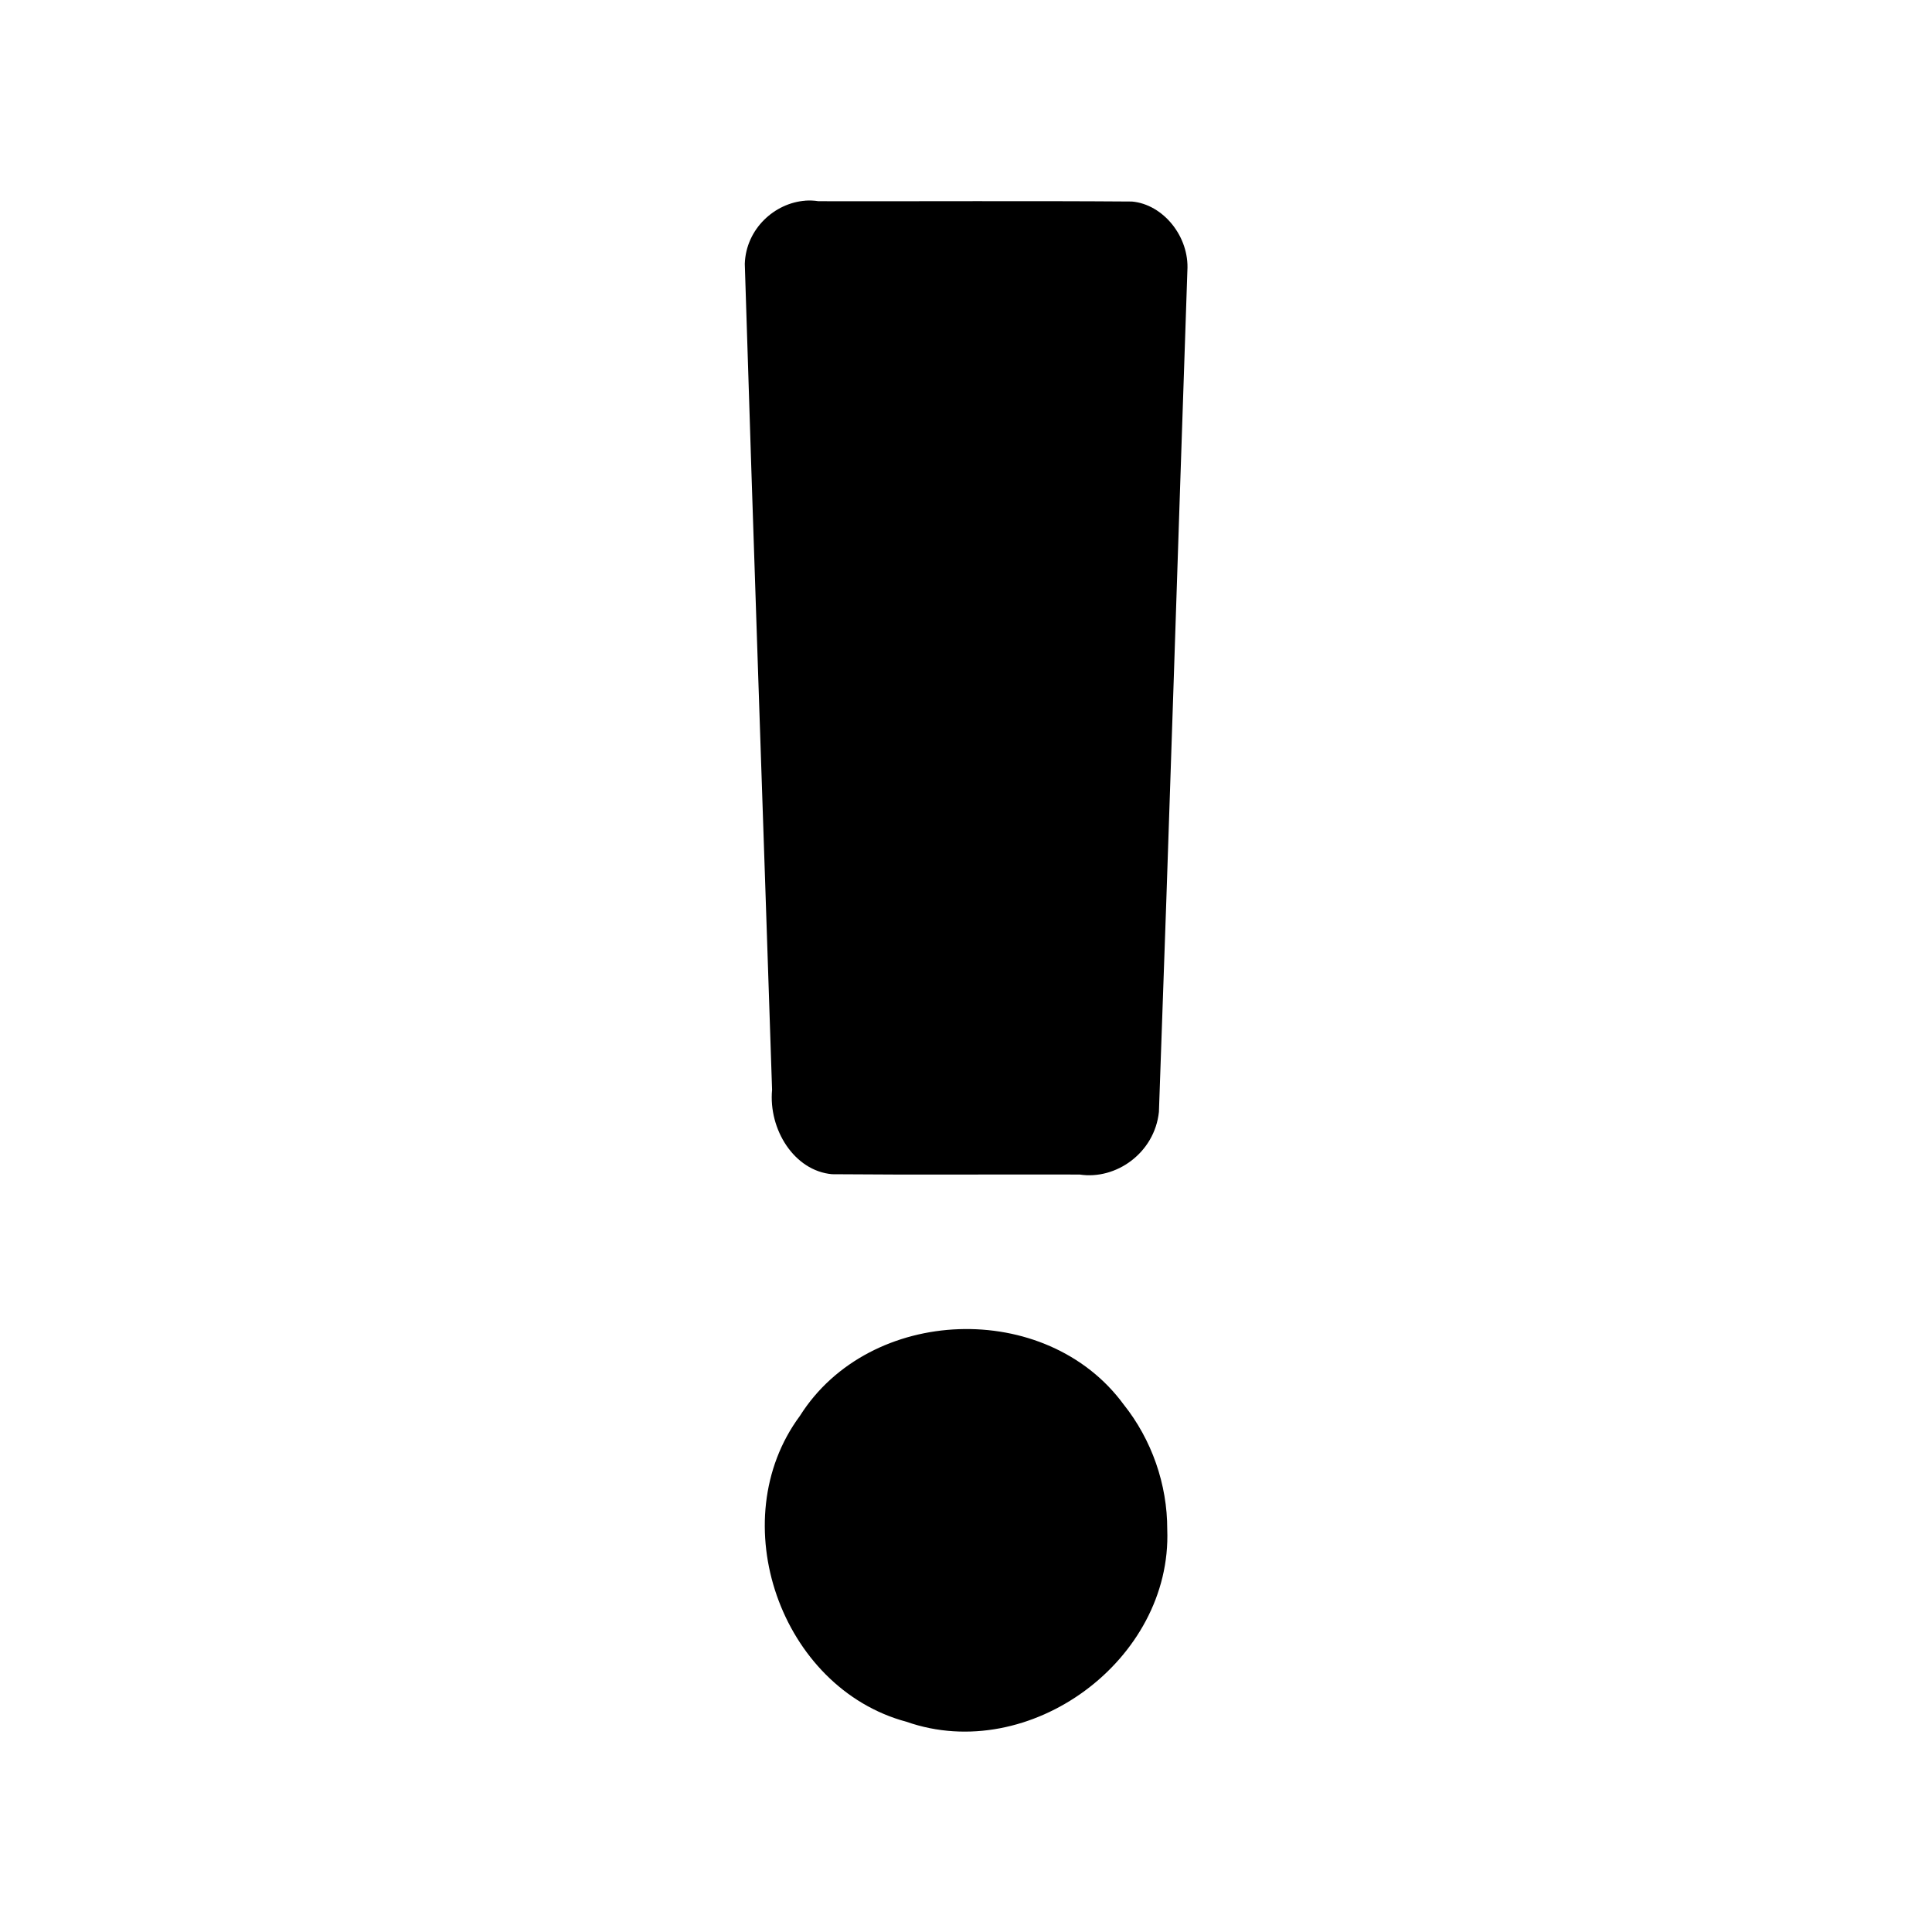
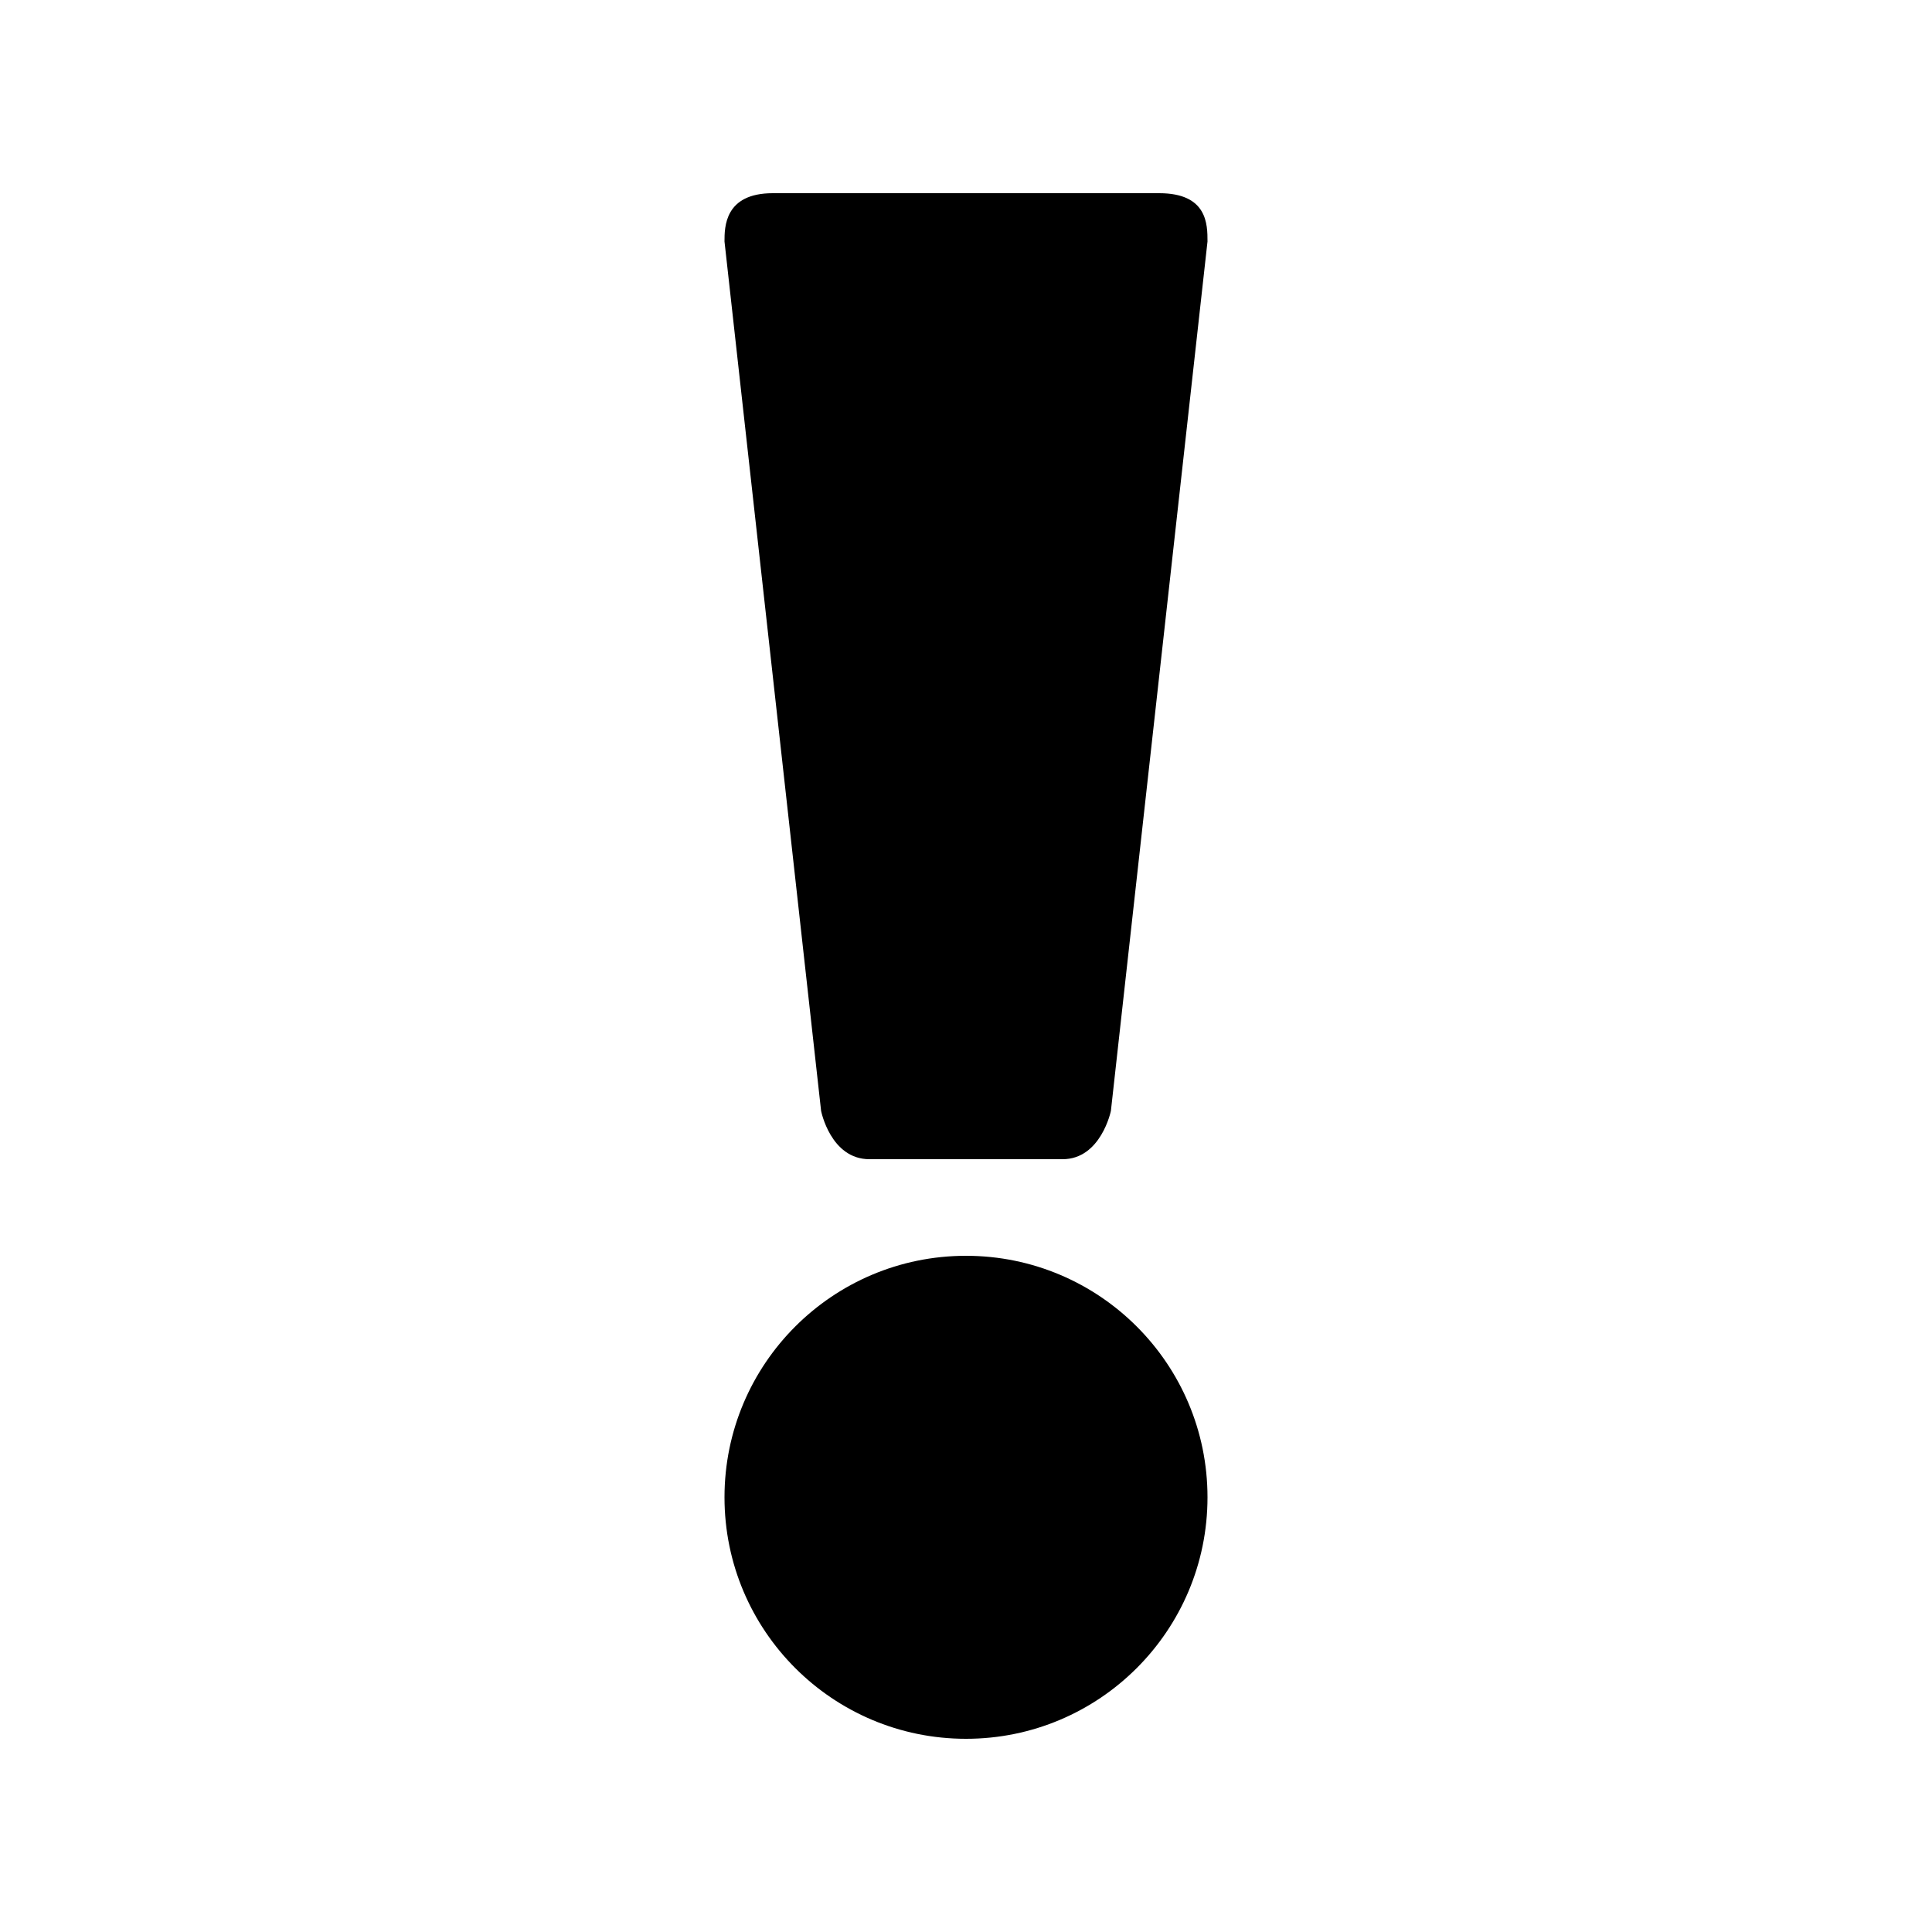
- <svg xmlns="http://www.w3.org/2000/svg" height="48" width="48" version="1.1" viewBox="0 0 48 48">
-   <path style="fill:#000000" d="m20.008 4.986c-0.761 0.056-1.474 0.698-1.504 1.568 0.212 6.841 0.453 13.68 0.678 20.521-0.091 0.984 0.548 2.014 1.49 2.098 2.051 0.018 4.101 0.002 6.152 0.008 0.902 0.138 1.86-0.534 1.969-1.555 0.251-6.966 0.469-13.934 0.707-20.9 0.053-0.85-0.604-1.651-1.377-1.719-2.595-0.019-5.193-0.003-7.789-0.008-0.109-0.017-0.218-0.022-0.326-0.014zm3.816 28.037c-1.555 0.055-3.086 0.782-3.951 2.155-1.931 2.606-0.483 6.758 2.648 7.599 3.059 1.072 6.602-1.535 6.479-4.777 0.003-1.119-0.386-2.233-1.084-3.107-0.96-1.308-2.537-1.925-4.092-1.87z" />
+ <svg xmlns="http://www.w3.org/2000/svg" width="50" height="50" version="1.1" viewBox="0 0 50 50">
+   <path d="m20 5c-1.25 0-1.25 0.878-1.25 1.25l2.5 22.5s0.246 1.25 1.25 1.25h5c0.993 0 1.25-1.25 1.25-1.25l2.5-22.5c0-0.439 0-1.25-1.25-1.25h-10zm5 27.5a6.25 6.25 0 0 0 -6.25 6.25 6.25 6.25 0 0 0 6.25 6.25 6.25 6.25 0 0 0 6.25 -6.25 6.25 6.25 0 0 0 -6.25 -6.25z" />
</svg>
